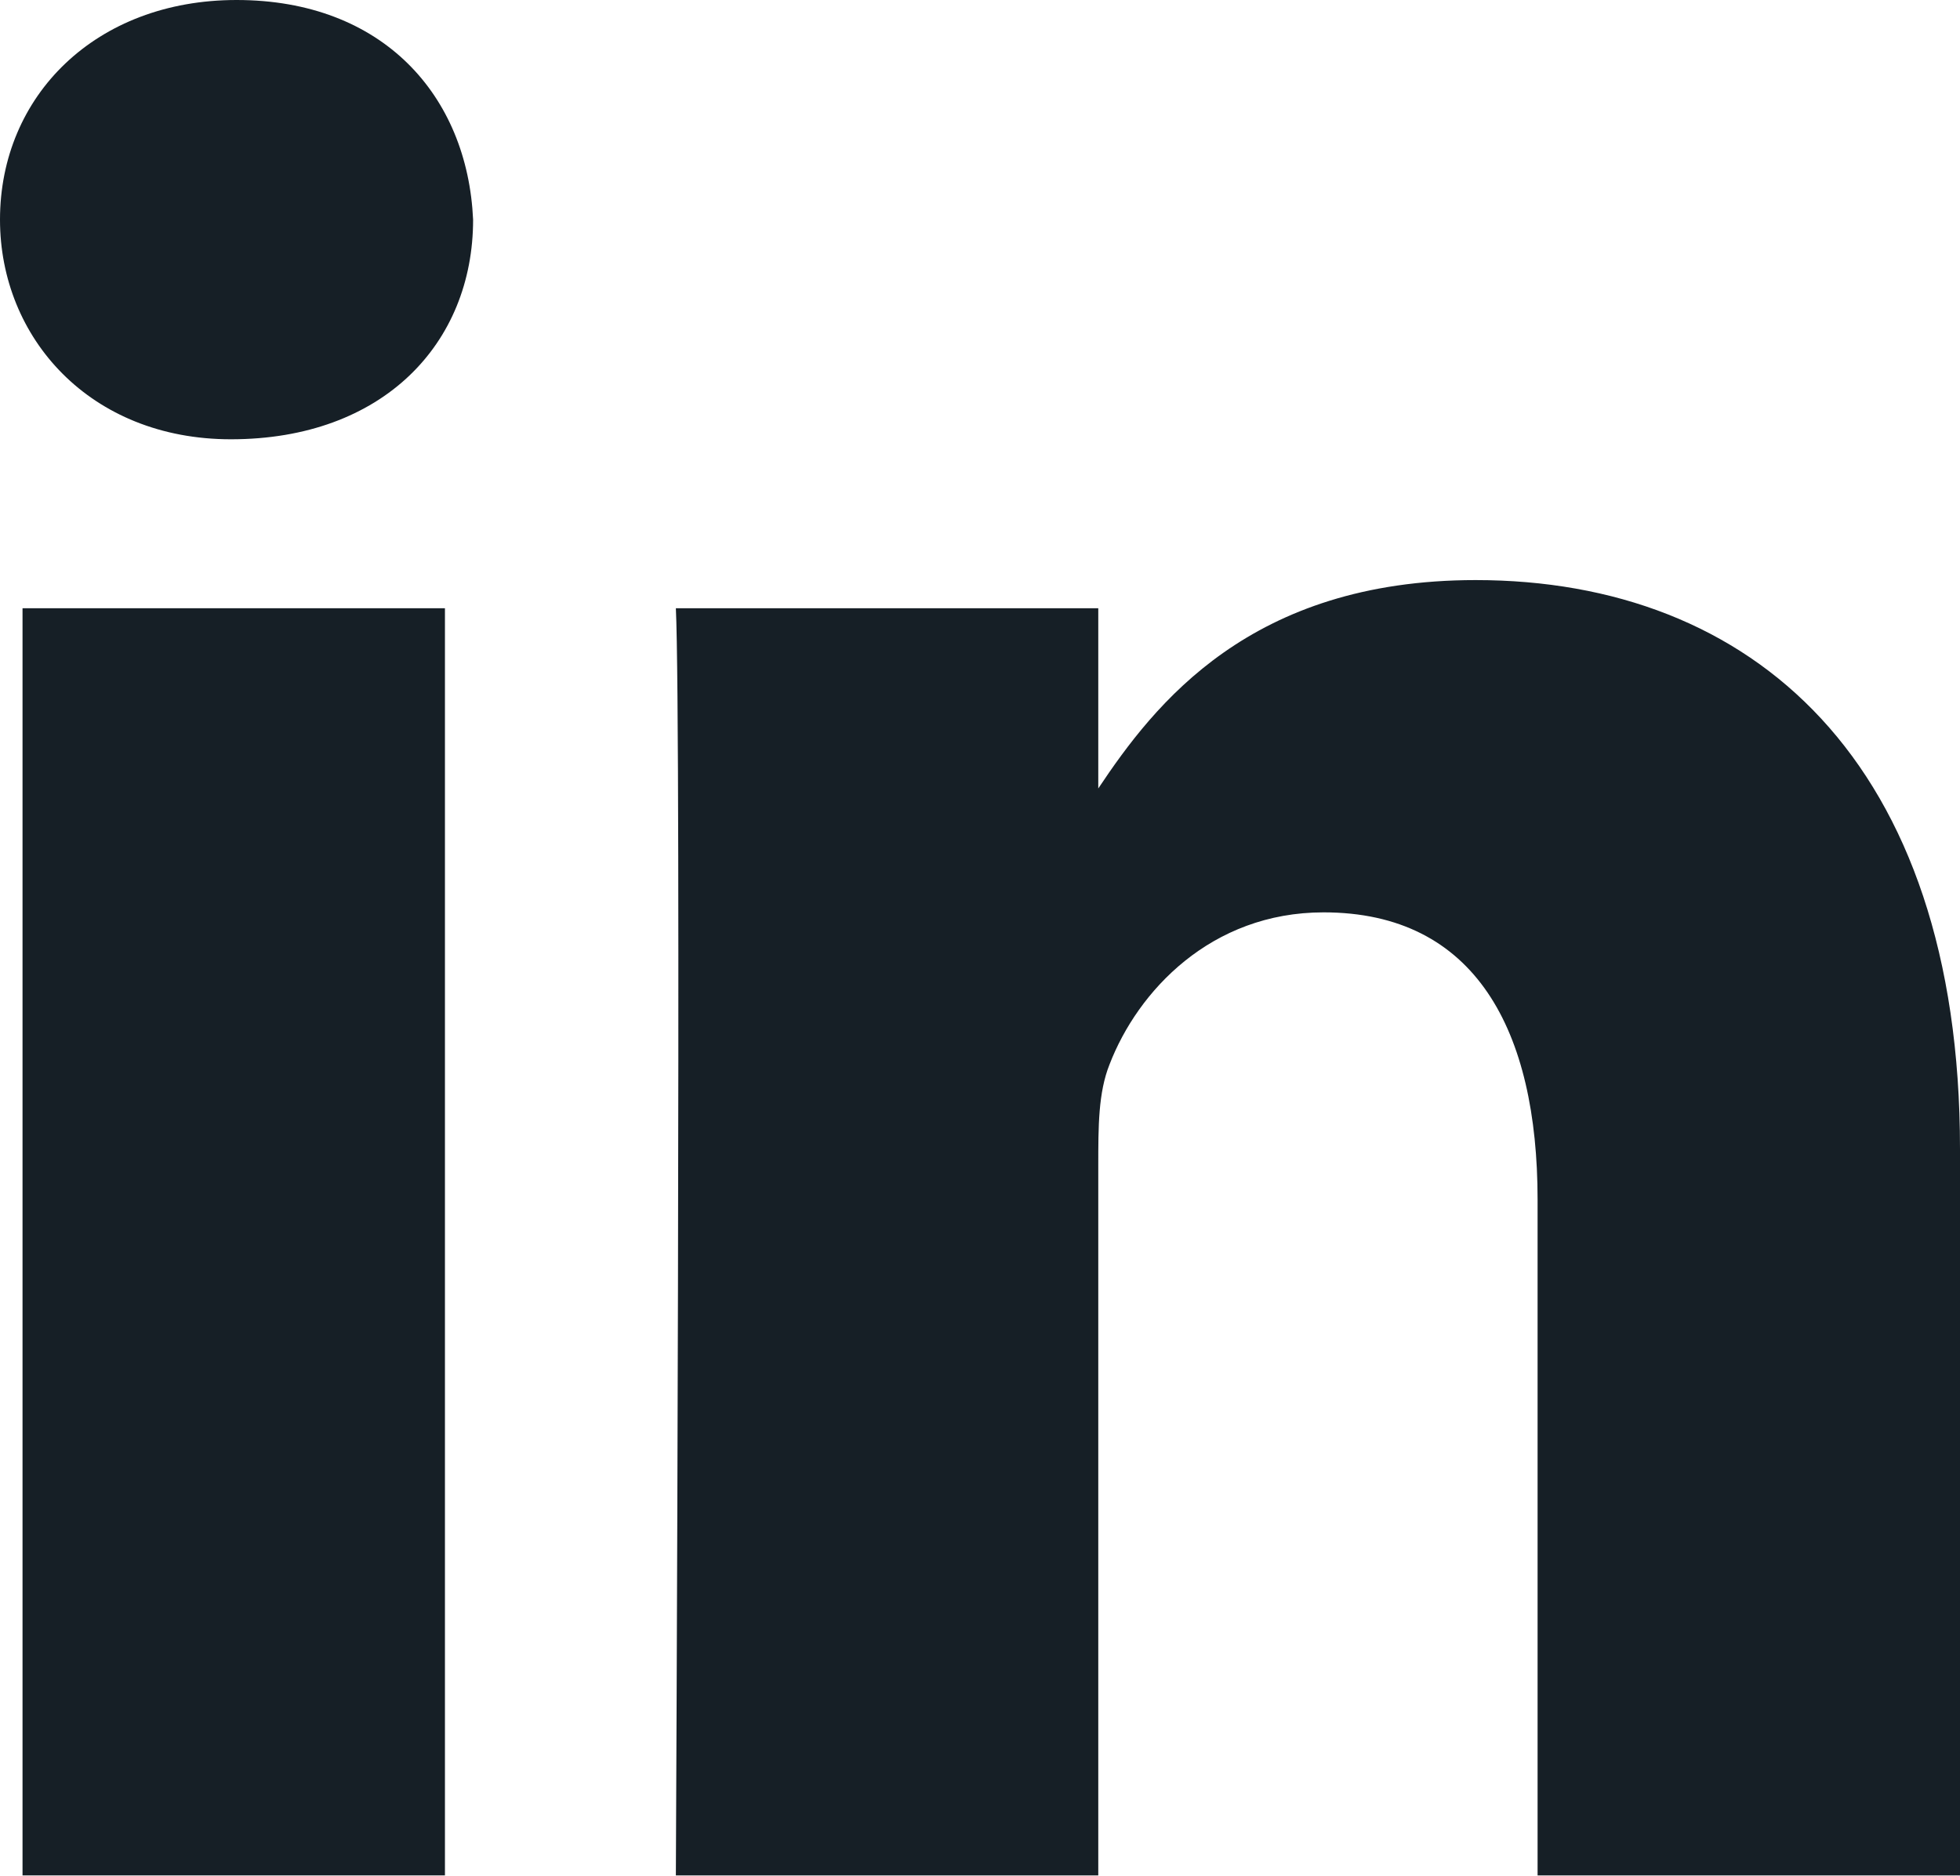
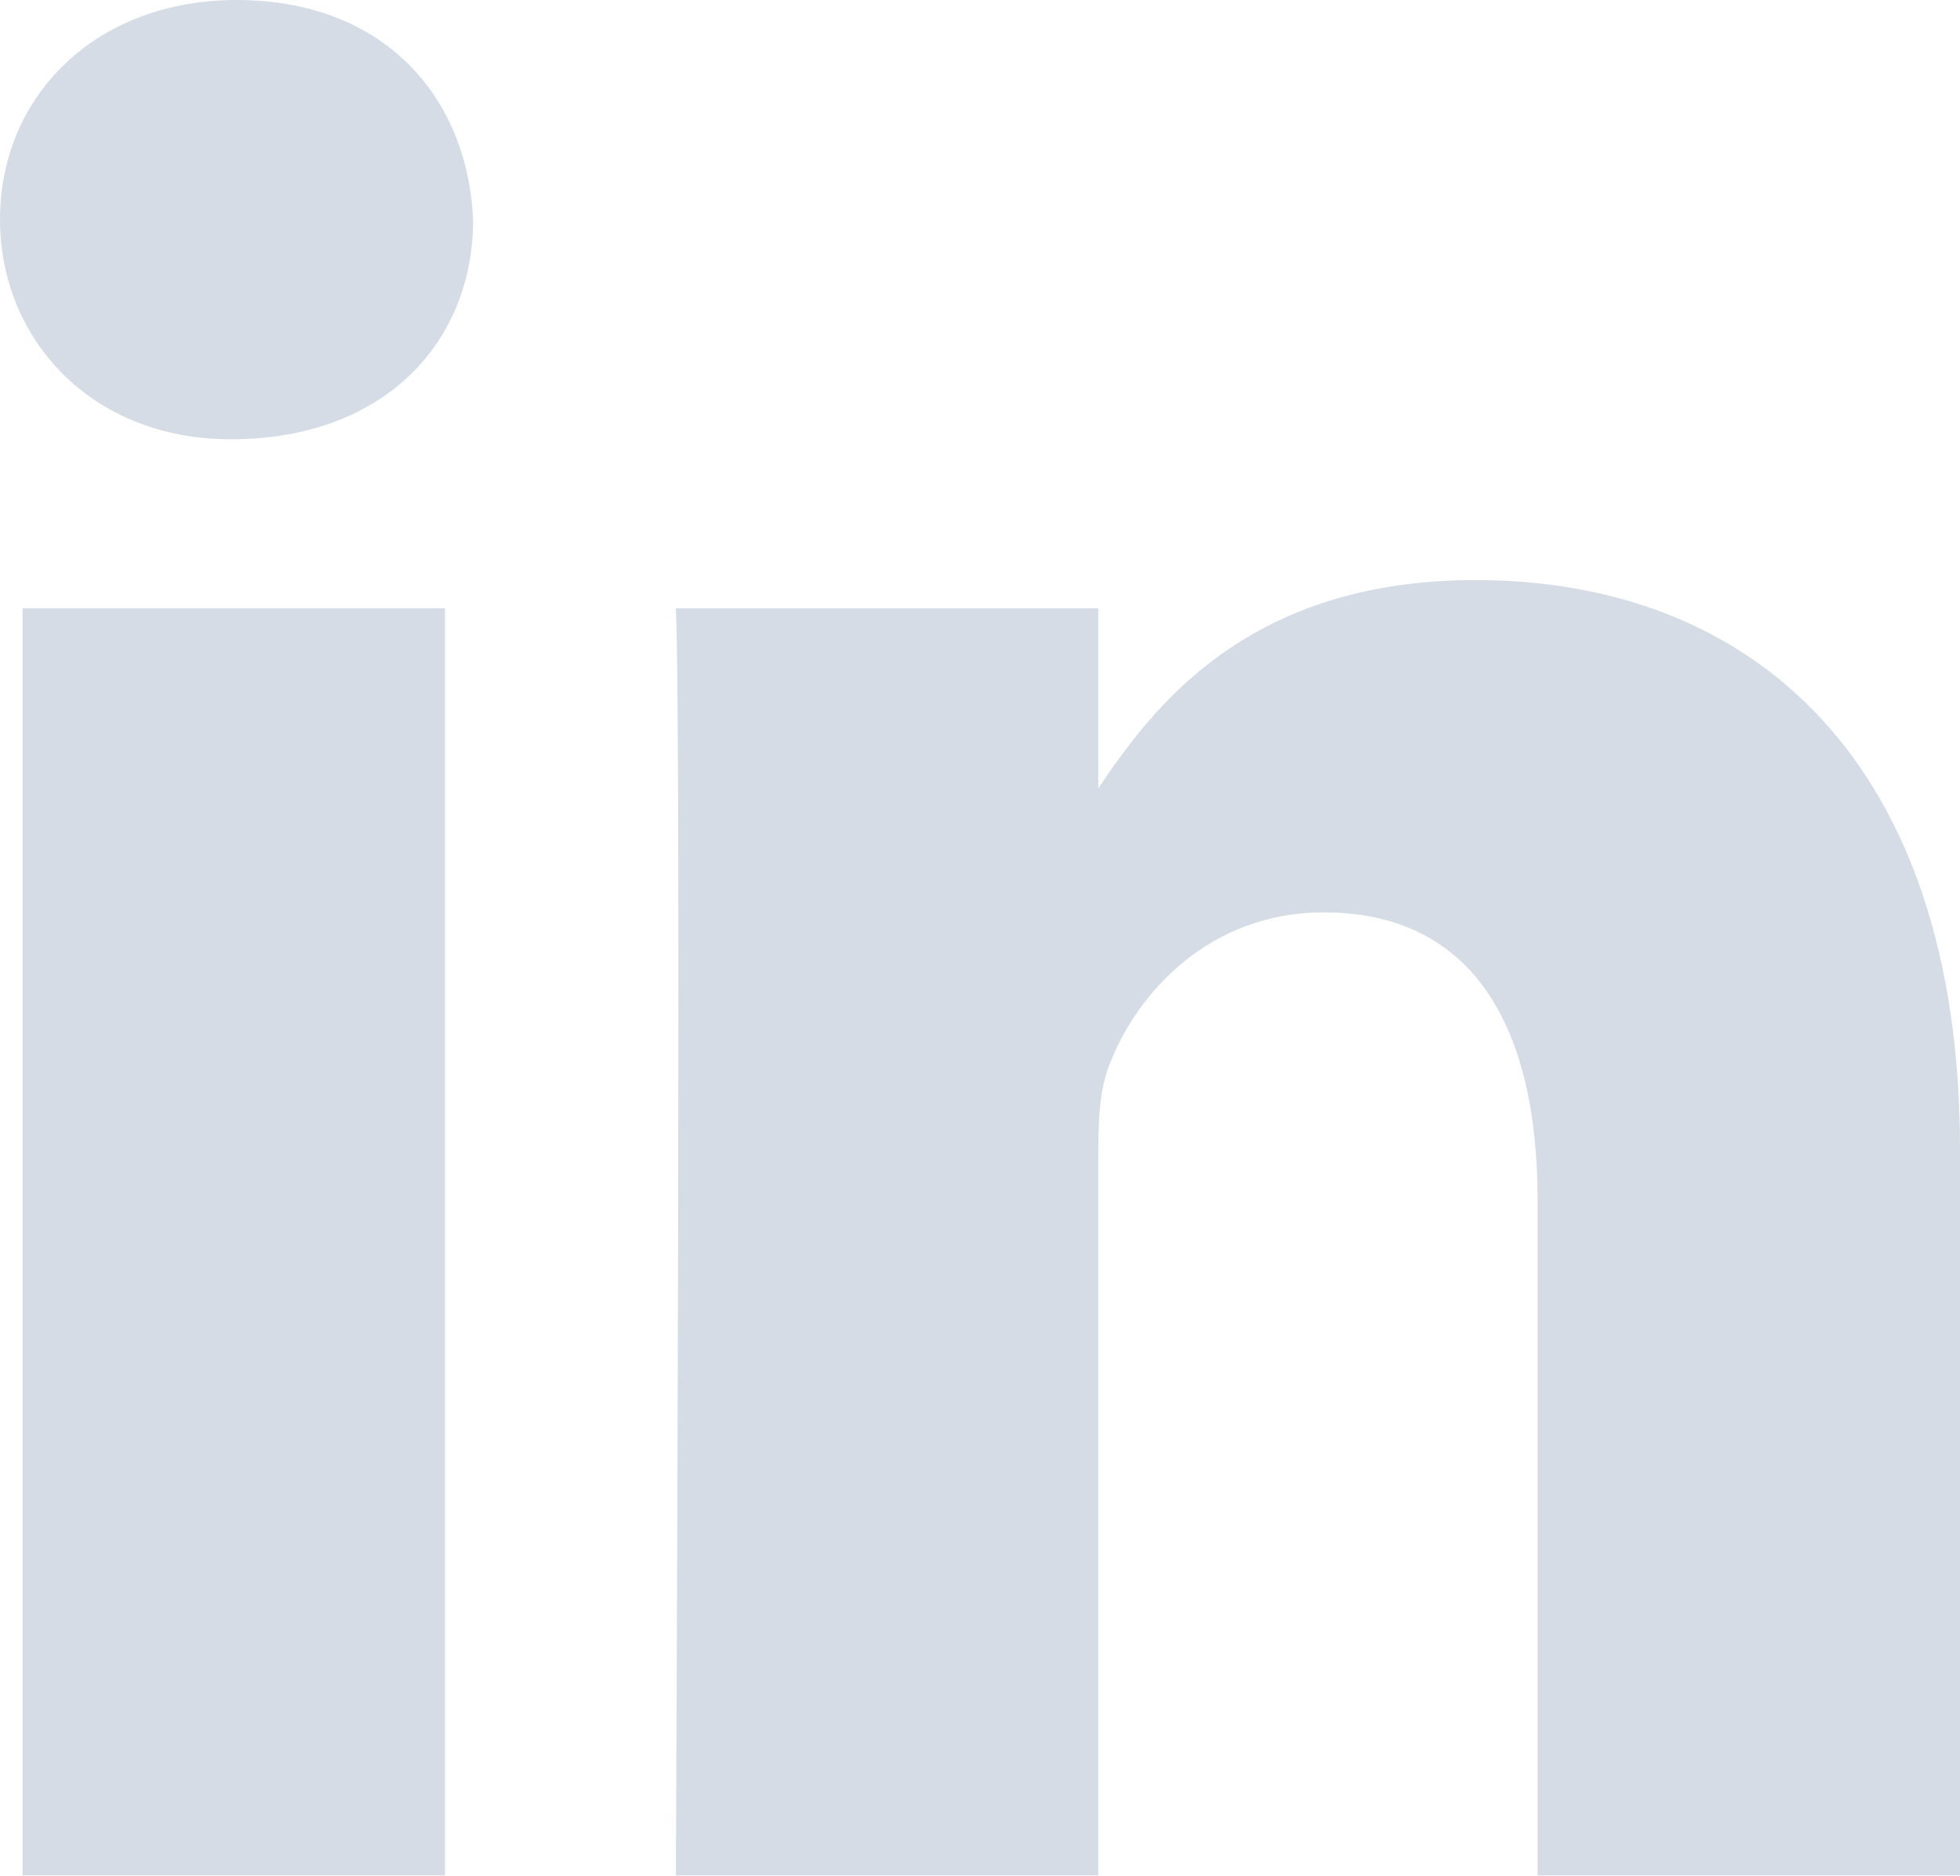
<svg xmlns="http://www.w3.org/2000/svg" version="1.1" id="Layer_1" x="0px" y="0px" viewBox="0 0 34.8 33.3" style="enable-background:new 0 0 34.8 33.3;" xml:space="preserve">
  <style type="text/css">
- 	.st0{fill:#161F26;}
+ 	.st0{opacity:0.5;}
+ 	.st1{fill:#ABBACD;}
</style>
-   <g>
-     <rect x="0.4" y="10.8" class="st0" width="7.5" height="22.5" />
-     <path class="st0" d="M4.1,7.8L4.1,7.8c2.7,0,4.3-1.7,4.3-3.9C8.3,1.7,6.8,0,4.2,0C1.7,0,0,1.7,0,3.9C0,6,1.6,7.8,4.1,7.8z" />
-     <path class="st0" d="M26.2,10.3c-4,0-5.7,2.2-6.7,3.7v-3.2H12c0.1,2.1,0,22.5,0,22.5h7.5V20.7c0-0.7,0-1.3,0.2-1.8   c0.5-1.3,1.8-2.7,3.8-2.7c2.7,0,3.8,2.1,3.8,5.1v12h7.5h0V20.4C34.8,13.5,31.1,10.3,26.2,10.3z M19.5,14.1L19.5,14.1   C19.5,14.1,19.5,14,19.5,14.1L19.5,14.1z" />
+   <g class="st0">
+     <rect x="0.4" y="10.8" class="st1" width="7.5" height="22.5" />
+     <path class="st1" d="M4.1,7.8L4.1,7.8c2.7,0,4.3-1.7,4.3-3.9C8.3,1.7,6.8,0,4.2,0C1.7,0,0,1.7,0,3.9C0,6,1.6,7.8,4.1,7.8z" />
+     <path class="st1" d="M26.2,10.3c-4,0-5.7,2.2-6.7,3.7v-3.2H12c0.1,2.1,0,22.5,0,22.5h7.5V20.7c0-0.7,0-1.3,0.2-1.8   c0.5-1.3,1.8-2.7,3.8-2.7c2.7,0,3.8,2.1,3.8,5.1v12h7.5l0,0V20.4C34.8,13.5,31.1,10.3,26.2,10.3z M19.5,14.1L19.5,14.1   C19.5,14.1,19.5,14,19.5,14.1L19.5,14.1z" />
  </g>
</svg>
